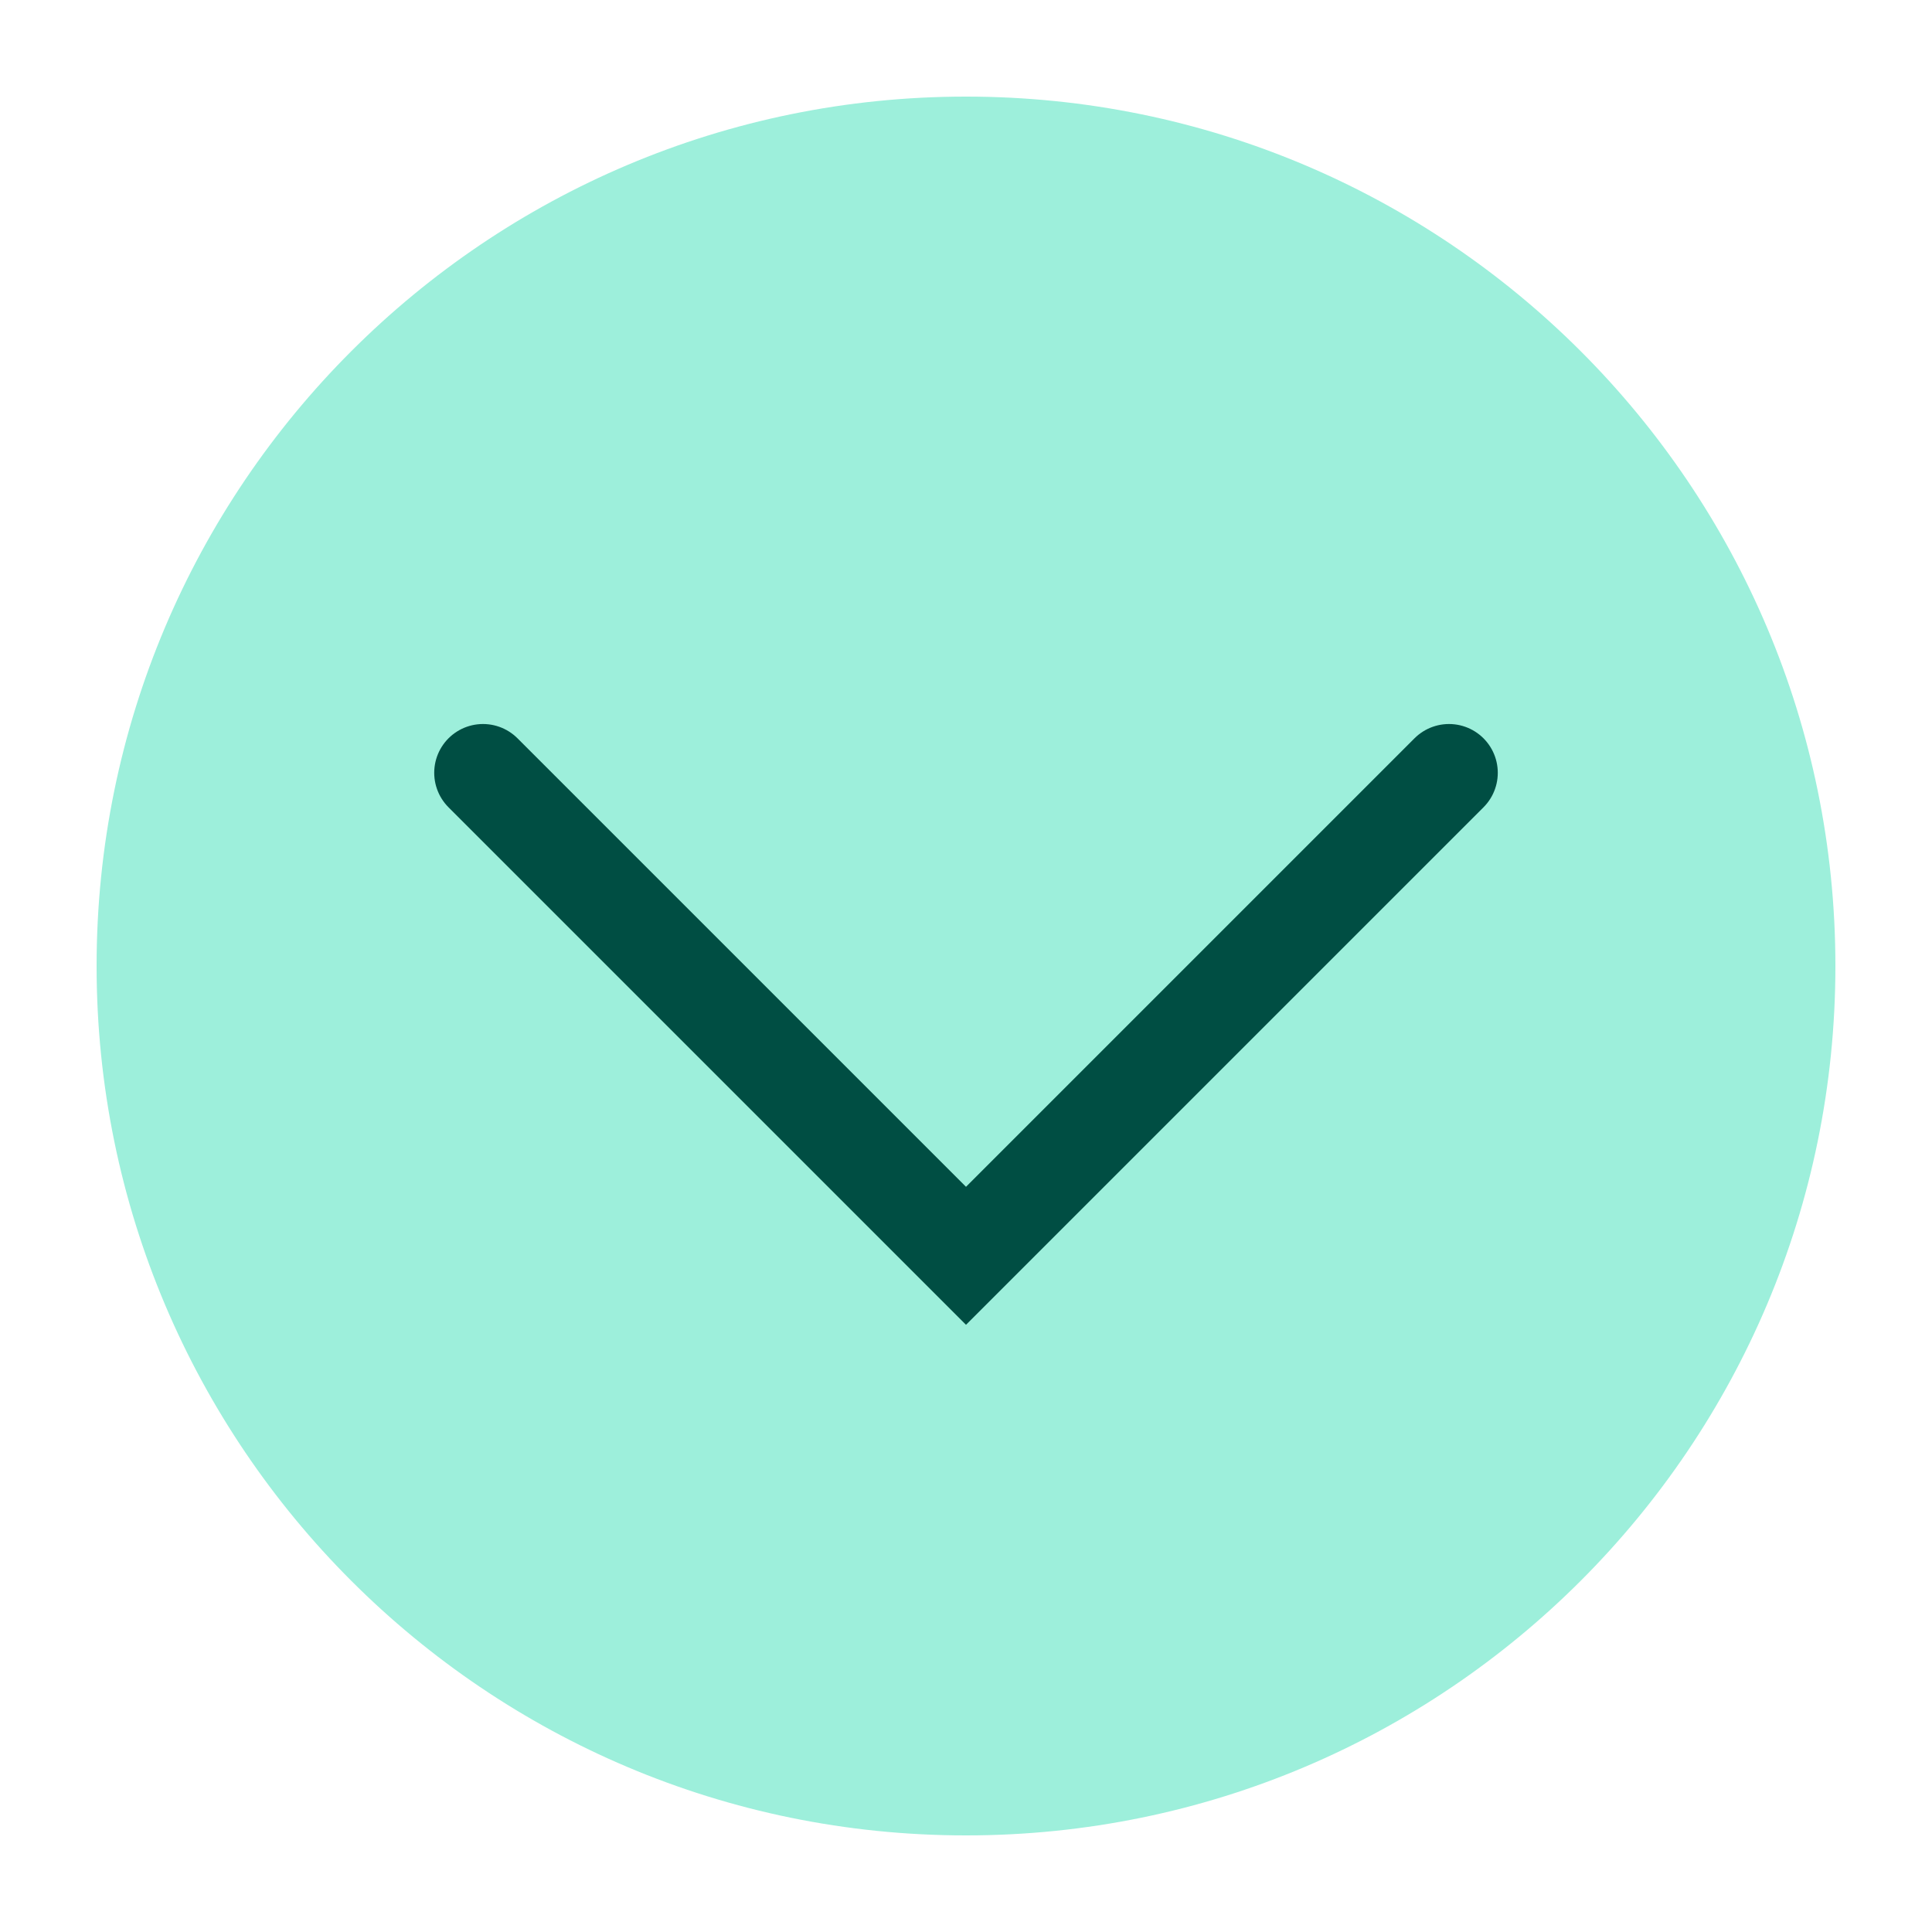
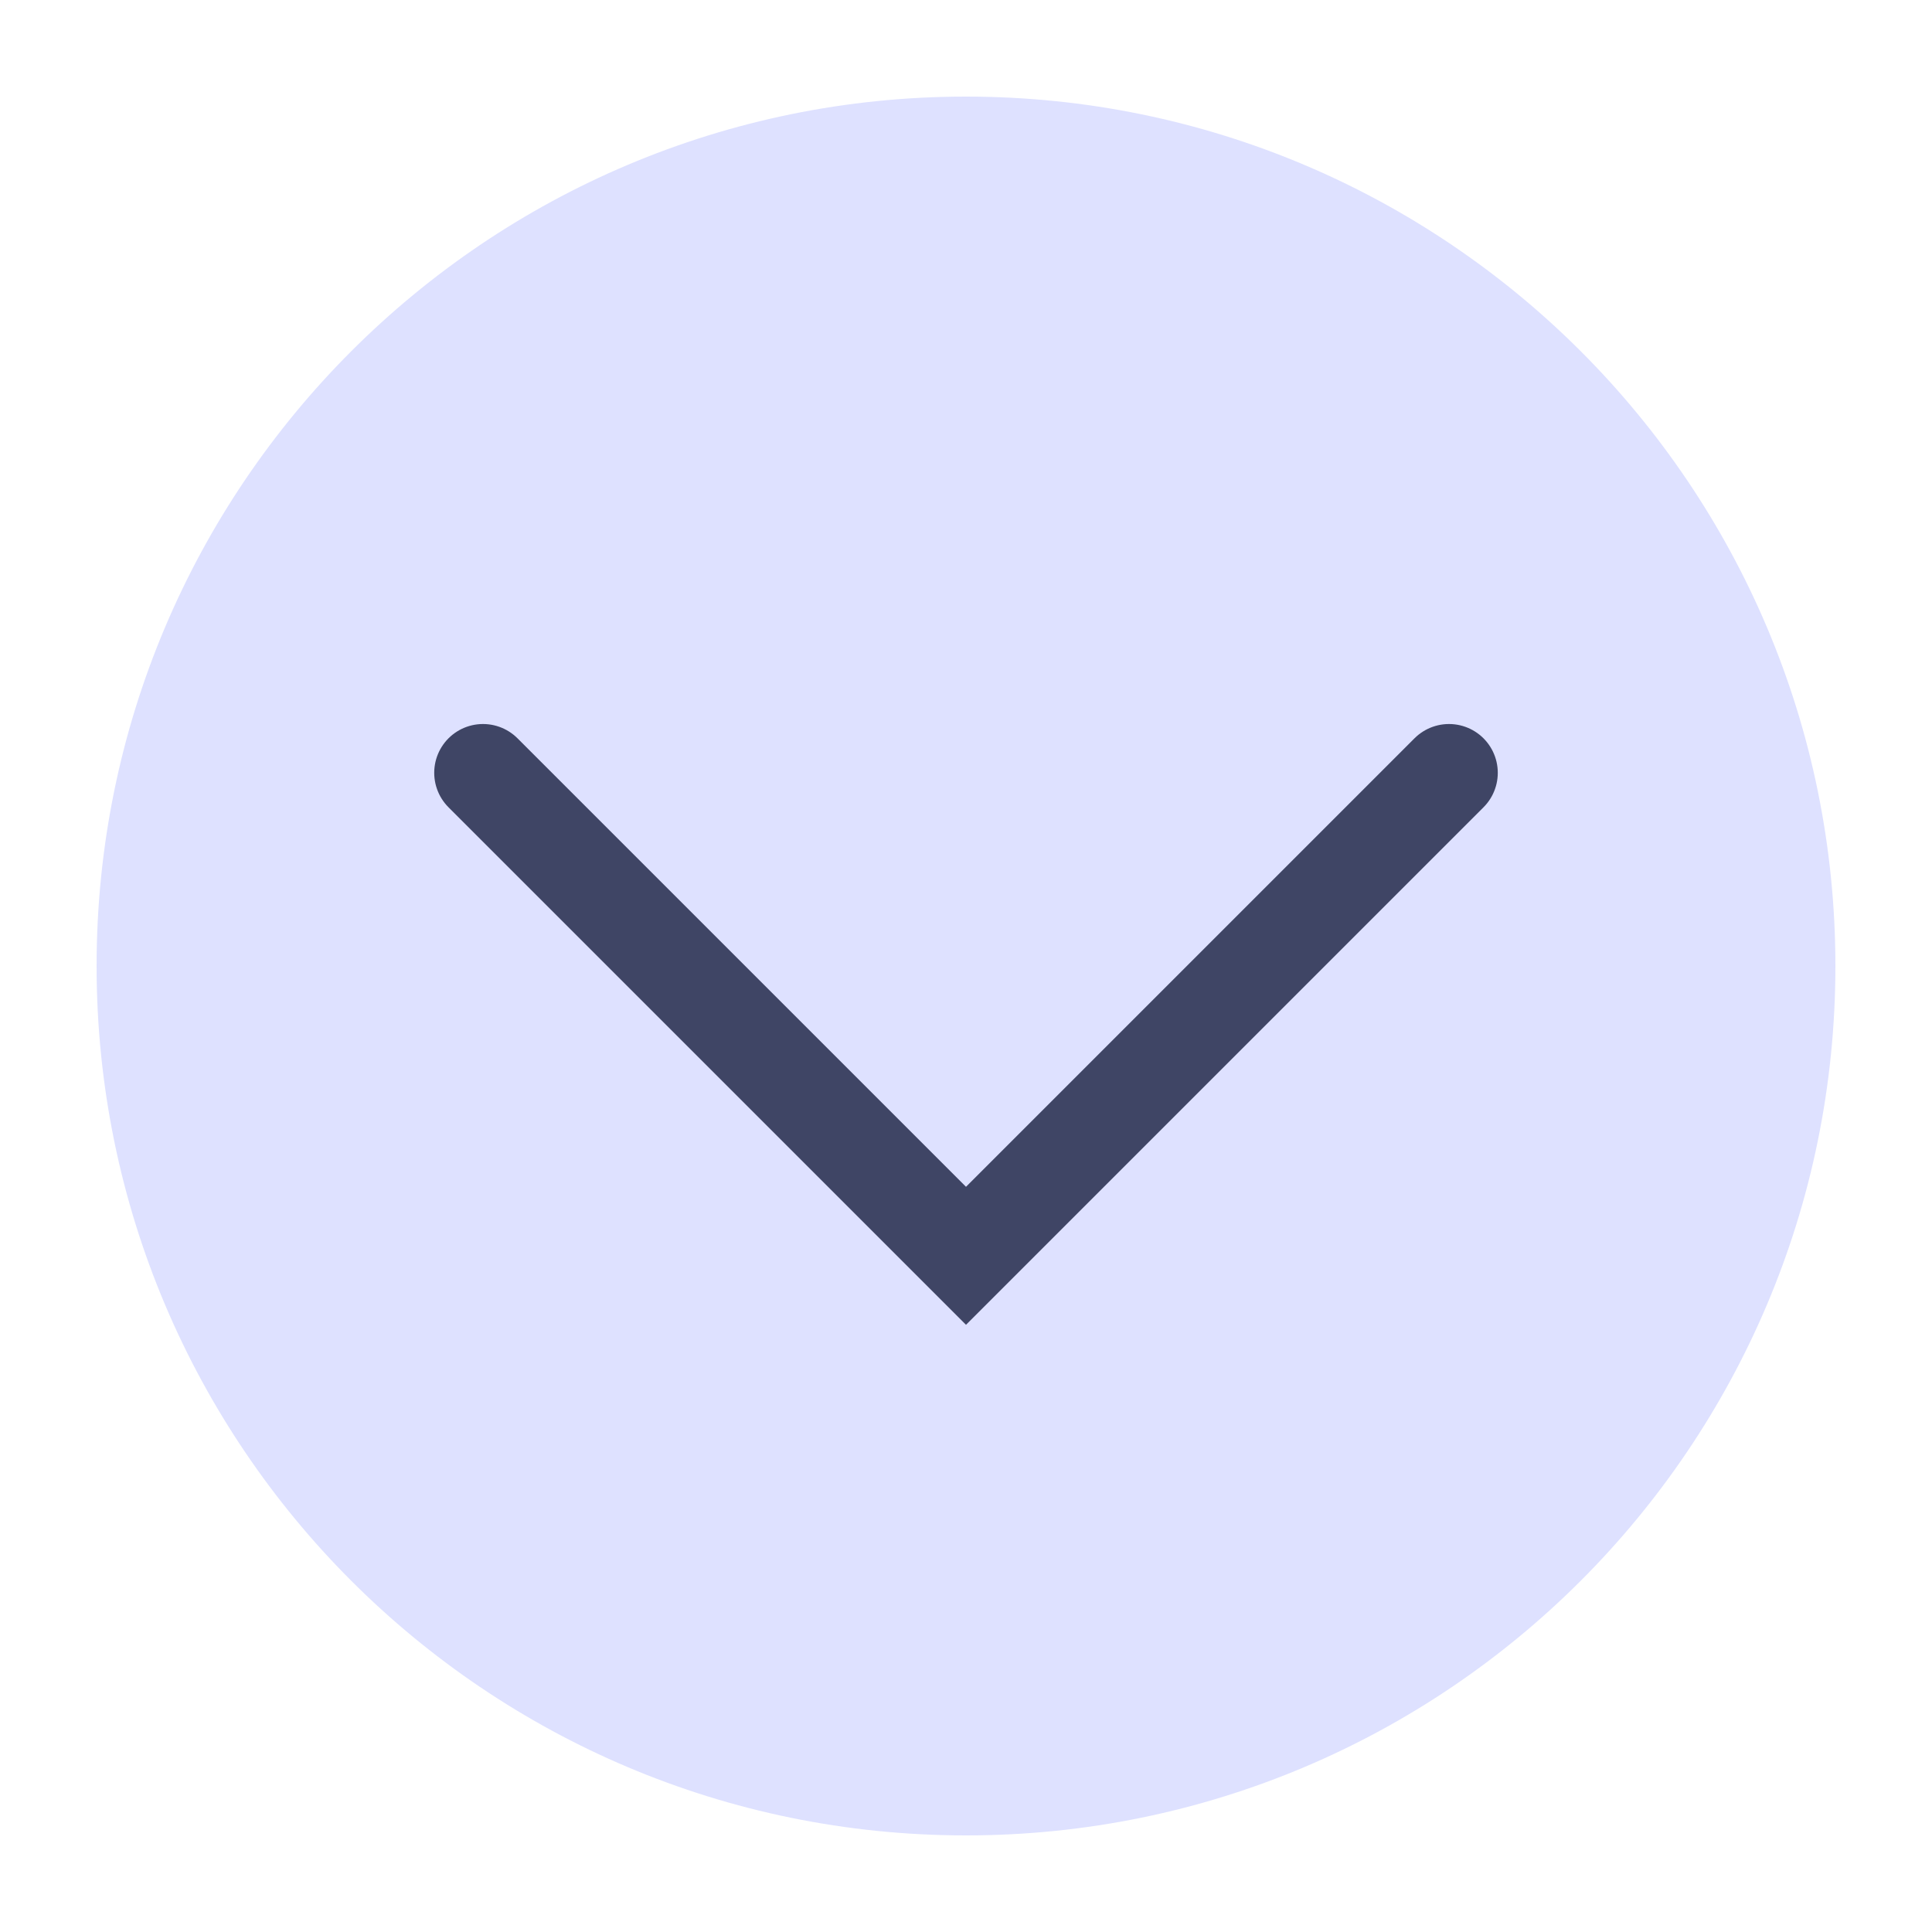
<svg xmlns="http://www.w3.org/2000/svg" viewBox="0 0 50 50" version="1.2" baseProfile="tiny">
  <defs>
</defs>
  <g fill="none" stroke="black" stroke-width="1" fill-rule="evenodd" stroke-linecap="square" stroke-linejoin="bevel">
-     <g fill="#9defdb" fill-opacity="1" stroke="none" transform="matrix(2.5,0,0,2.5,2.5,2.5)" font-family="Iosevka Term Curly" font-size="12" font-weight="500" font-style="normal">
+     <g fill="#dee1ff" fill-opacity="1" stroke="none" transform="matrix(2.5,0,0,2.5,2.5,2.5)" font-family="Iosevka Term Curly" font-size="12" font-weight="500" font-style="normal">
      <circle cx="9" cy="9" r="9" />
    </g>
-     <g fill="none" stroke="#004e43" stroke-opacity="1" stroke-width="1.01" stroke-linecap="round" stroke-linejoin="miter" stroke-miterlimit="2" transform="matrix(2.5,0,0,2.5,2.5,2.5)" font-family="Iosevka Term Curly" font-size="12" font-weight="500" font-style="normal">
+     <g fill="none" stroke="#3f4565" stroke-opacity="1" stroke-width="1.01" stroke-linecap="round" stroke-linejoin="miter" stroke-miterlimit="2" transform="matrix(2.5,0,0,2.5,2.5,2.5)" font-family="Iosevka Term Curly" font-size="12" font-weight="500" font-style="normal">
      <polyline fill="none" vector-effect="none" points="4,7 9,12 14,7 " />
    </g>
    <g fill="none" stroke="#000000" stroke-opacity="1" stroke-width="1" stroke-linecap="square" stroke-linejoin="bevel" transform="matrix(1,0,0,1,0,0)" font-family="Iosevka Term Curly" font-size="12" font-weight="500" font-style="normal">
</g>
  </g>
</svg>
